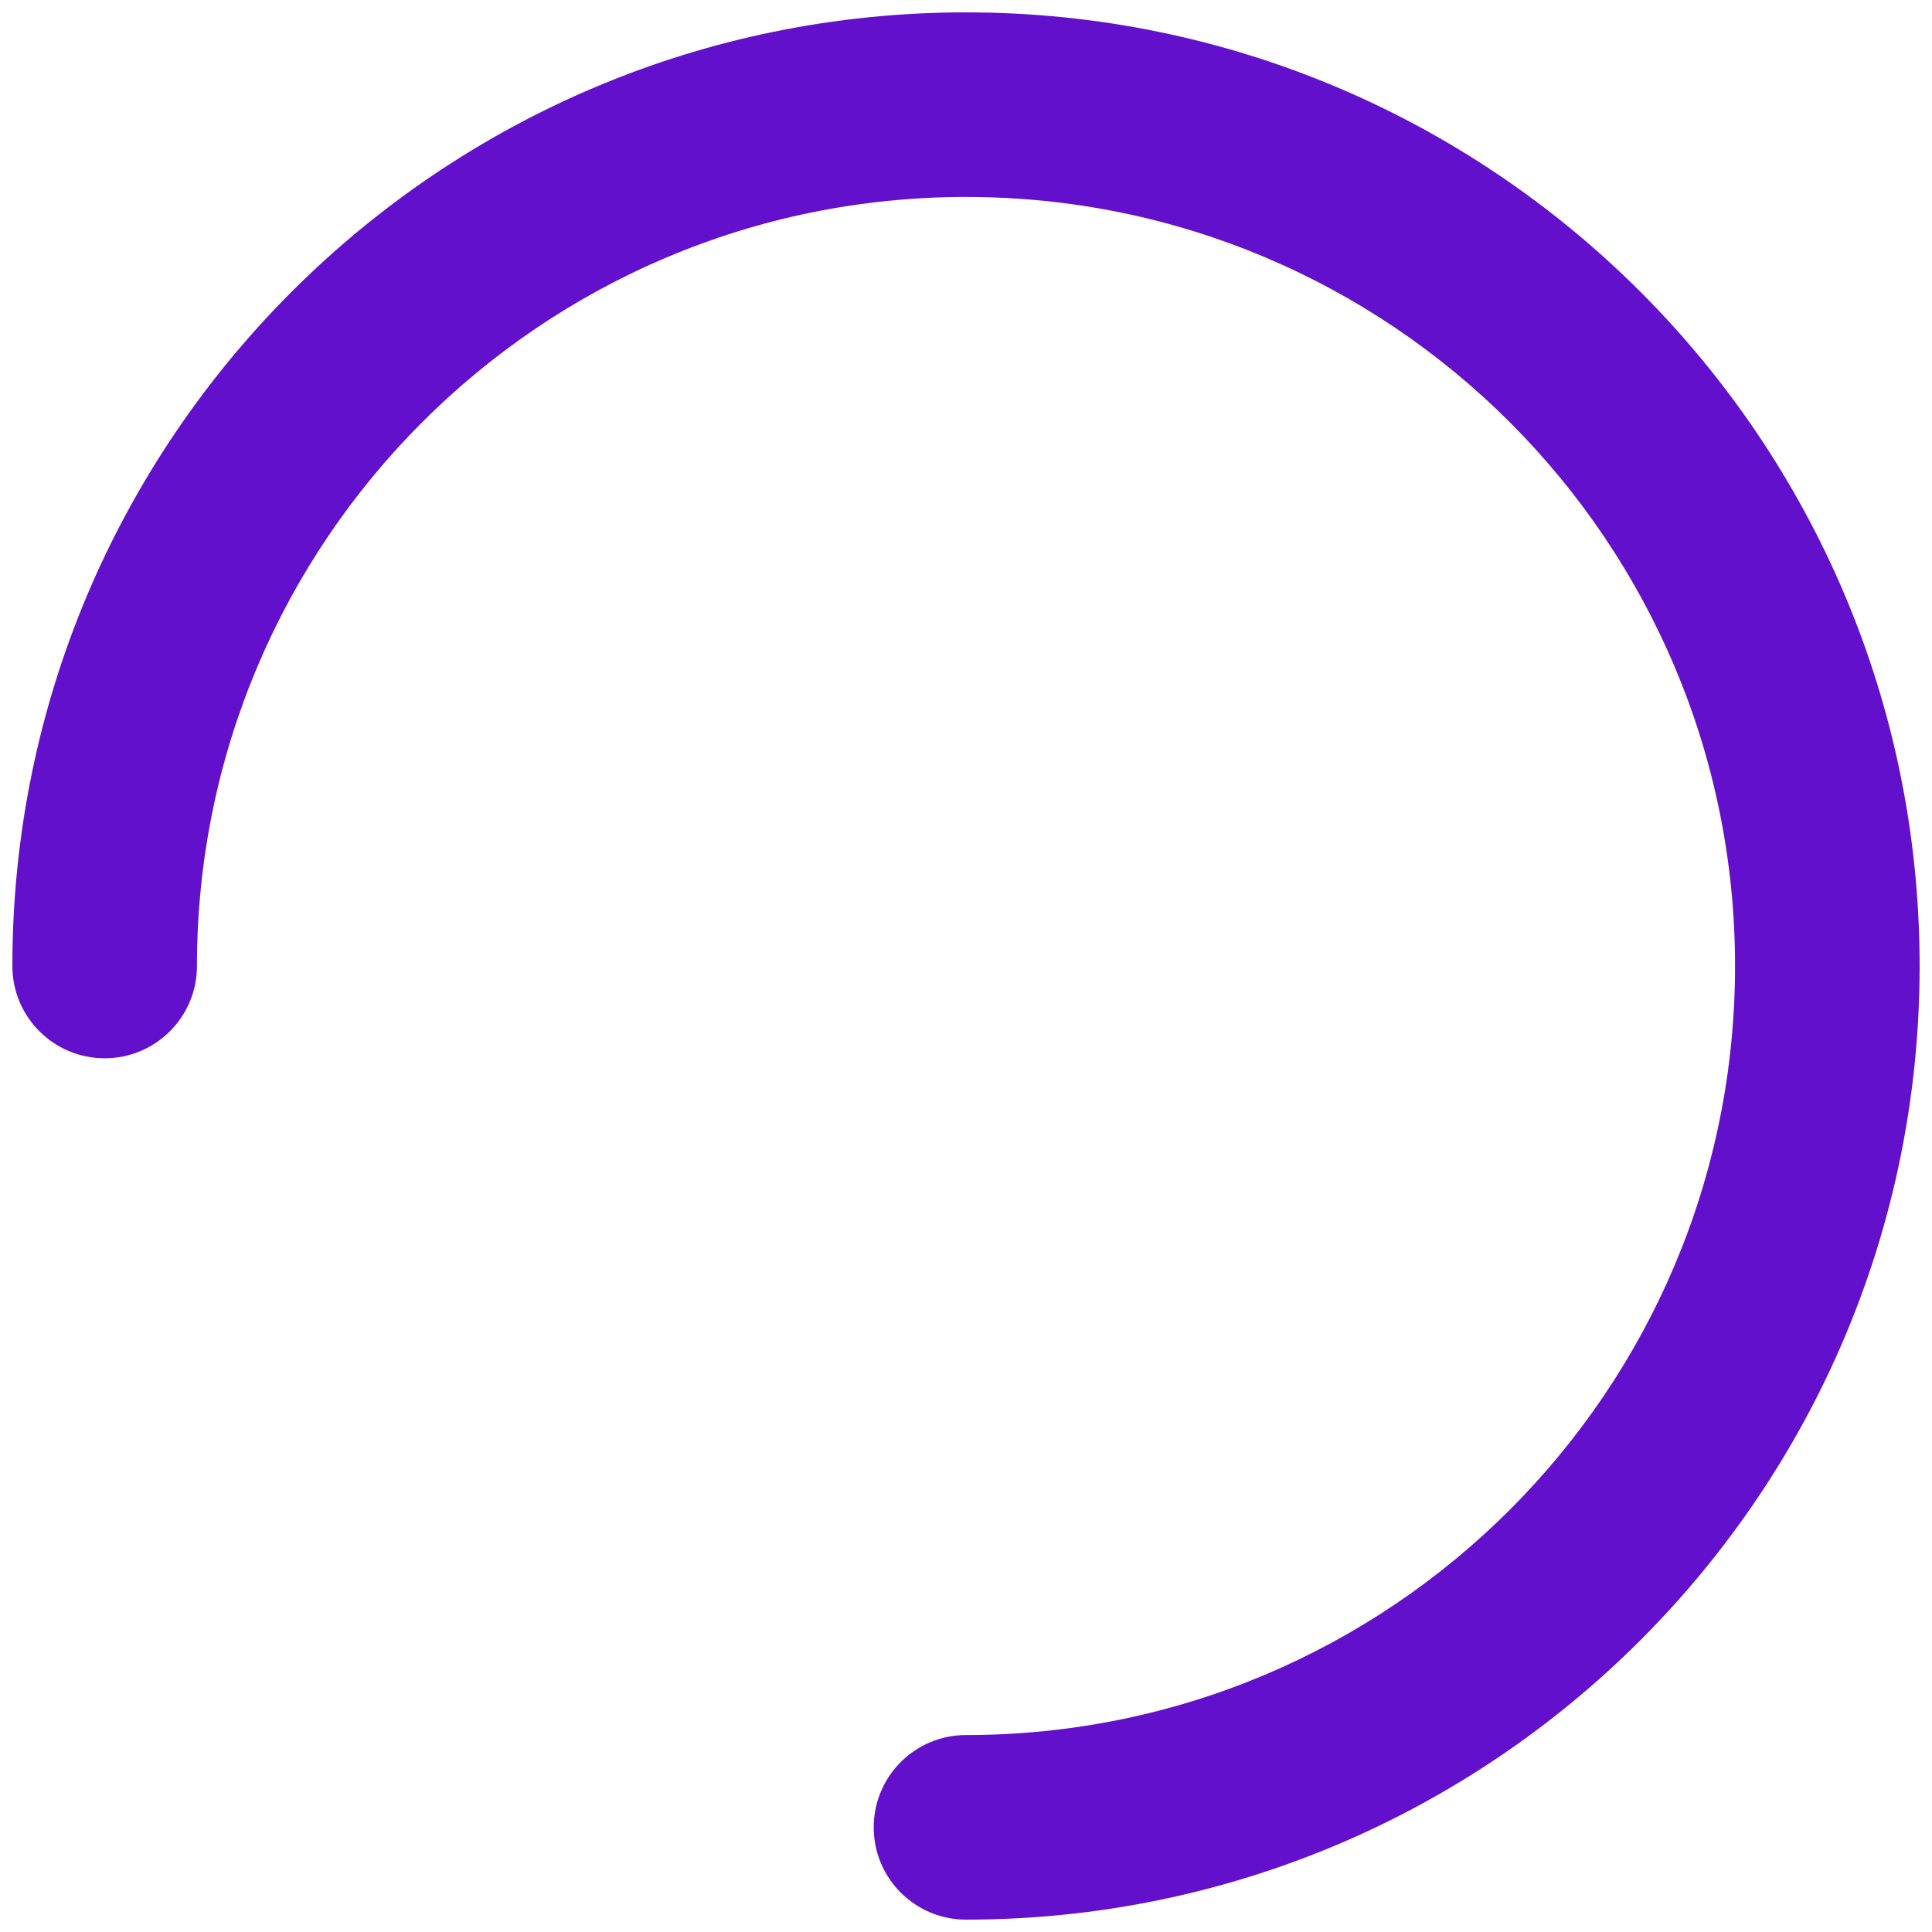
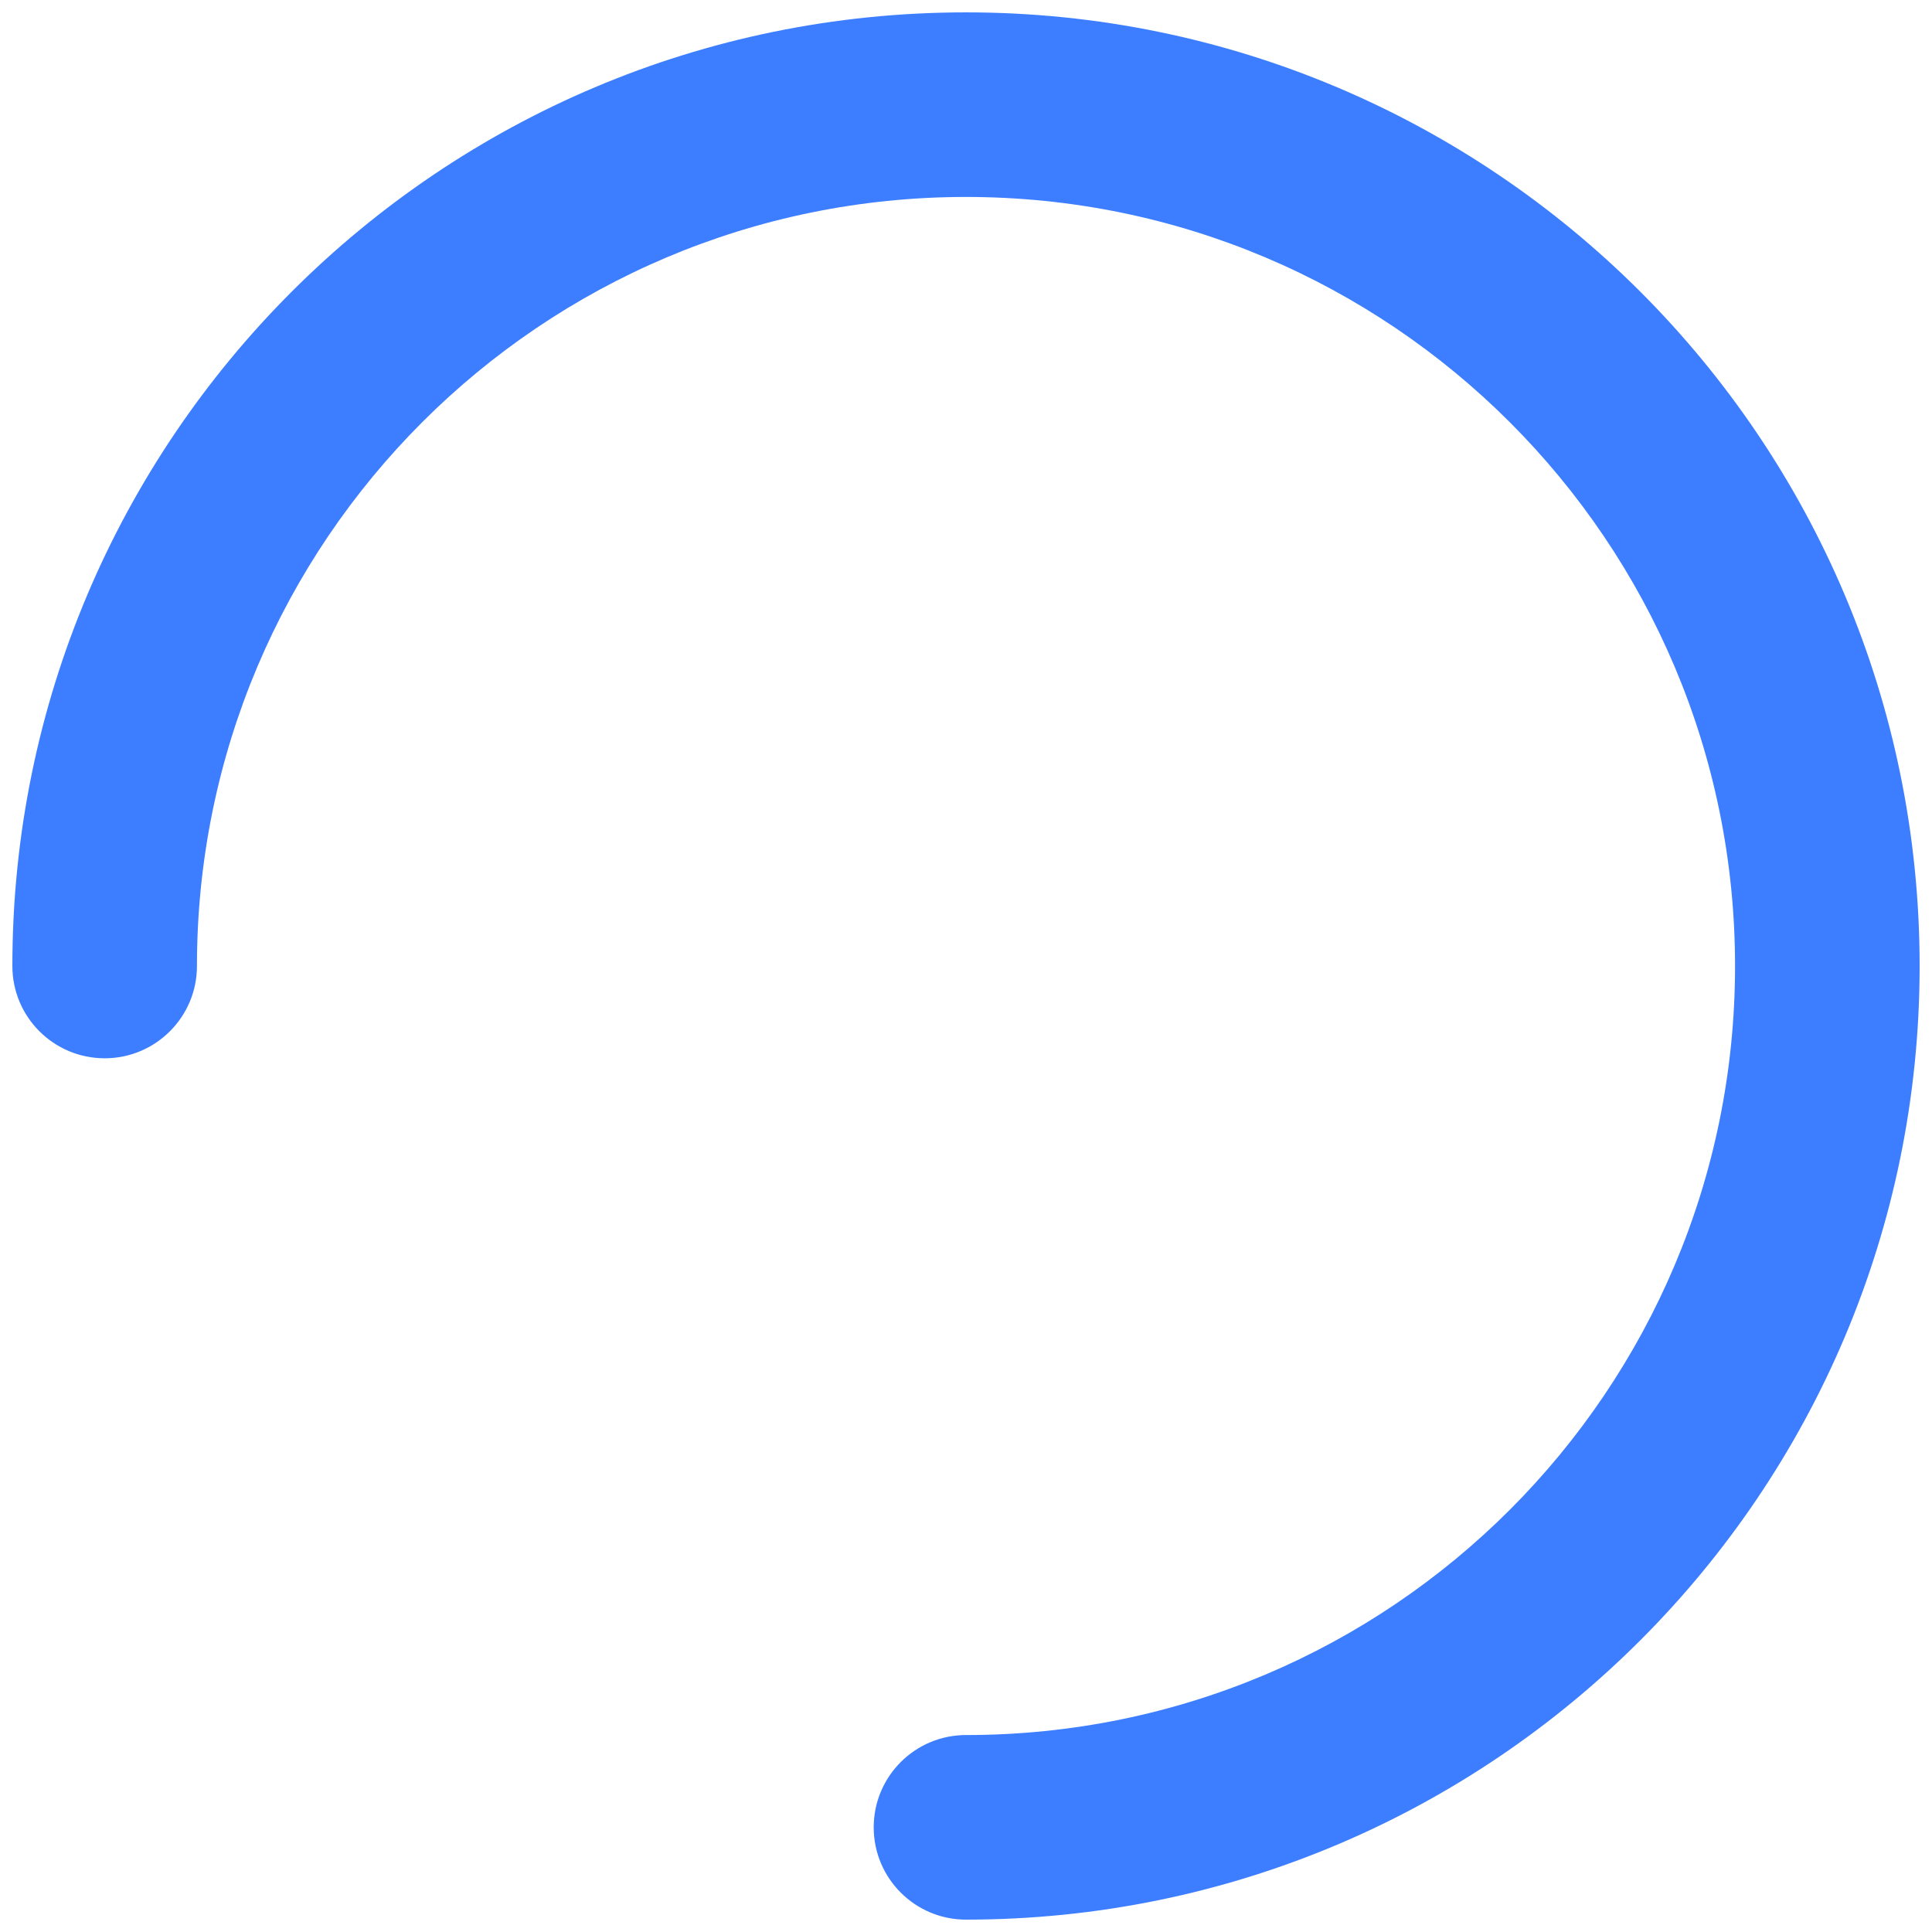
<svg xmlns="http://www.w3.org/2000/svg" width="52" height="52" viewBox="0 0 52 52" fill="none">
-   <path fill-rule="evenodd" clip-rule="evenodd" d="M26 51.667C40.175 51.667 51.667 40.175 51.667 26C51.667 11.825 40.175 0.333 26 0.333C11.825 0.333 0.333 11.825 0.333 26C0.333 27.372 1.445 28.484 2.817 28.484C4.189 28.484 5.301 27.372 5.301 26C5.301 14.569 14.568 5.301 26 5.301C37.432 5.301 46.699 14.569 46.699 26C46.699 37.432 37.432 46.699 26 46.699C24.628 46.699 23.516 47.811 23.516 49.183C23.516 50.555 24.628 51.667 26 51.667Z" fill="#6210CC" />
+   <path fill-rule="evenodd" clip-rule="evenodd" d="M26 51.667C40.175 51.667 51.667 40.175 51.667 26C51.667 11.825 40.175 0.333 26 0.333C11.825 0.333 0.333 11.825 0.333 26C0.333 27.372 1.445 28.484 2.817 28.484C4.189 28.484 5.301 27.372 5.301 26C5.301 14.569 14.568 5.301 26 5.301C37.432 5.301 46.699 14.569 46.699 26C46.699 37.432 37.432 46.699 26 46.699C24.628 46.699 23.516 47.811 23.516 49.183C23.516 50.555 24.628 51.667 26 51.667Z" fill="#3C7EFF" />
</svg>
